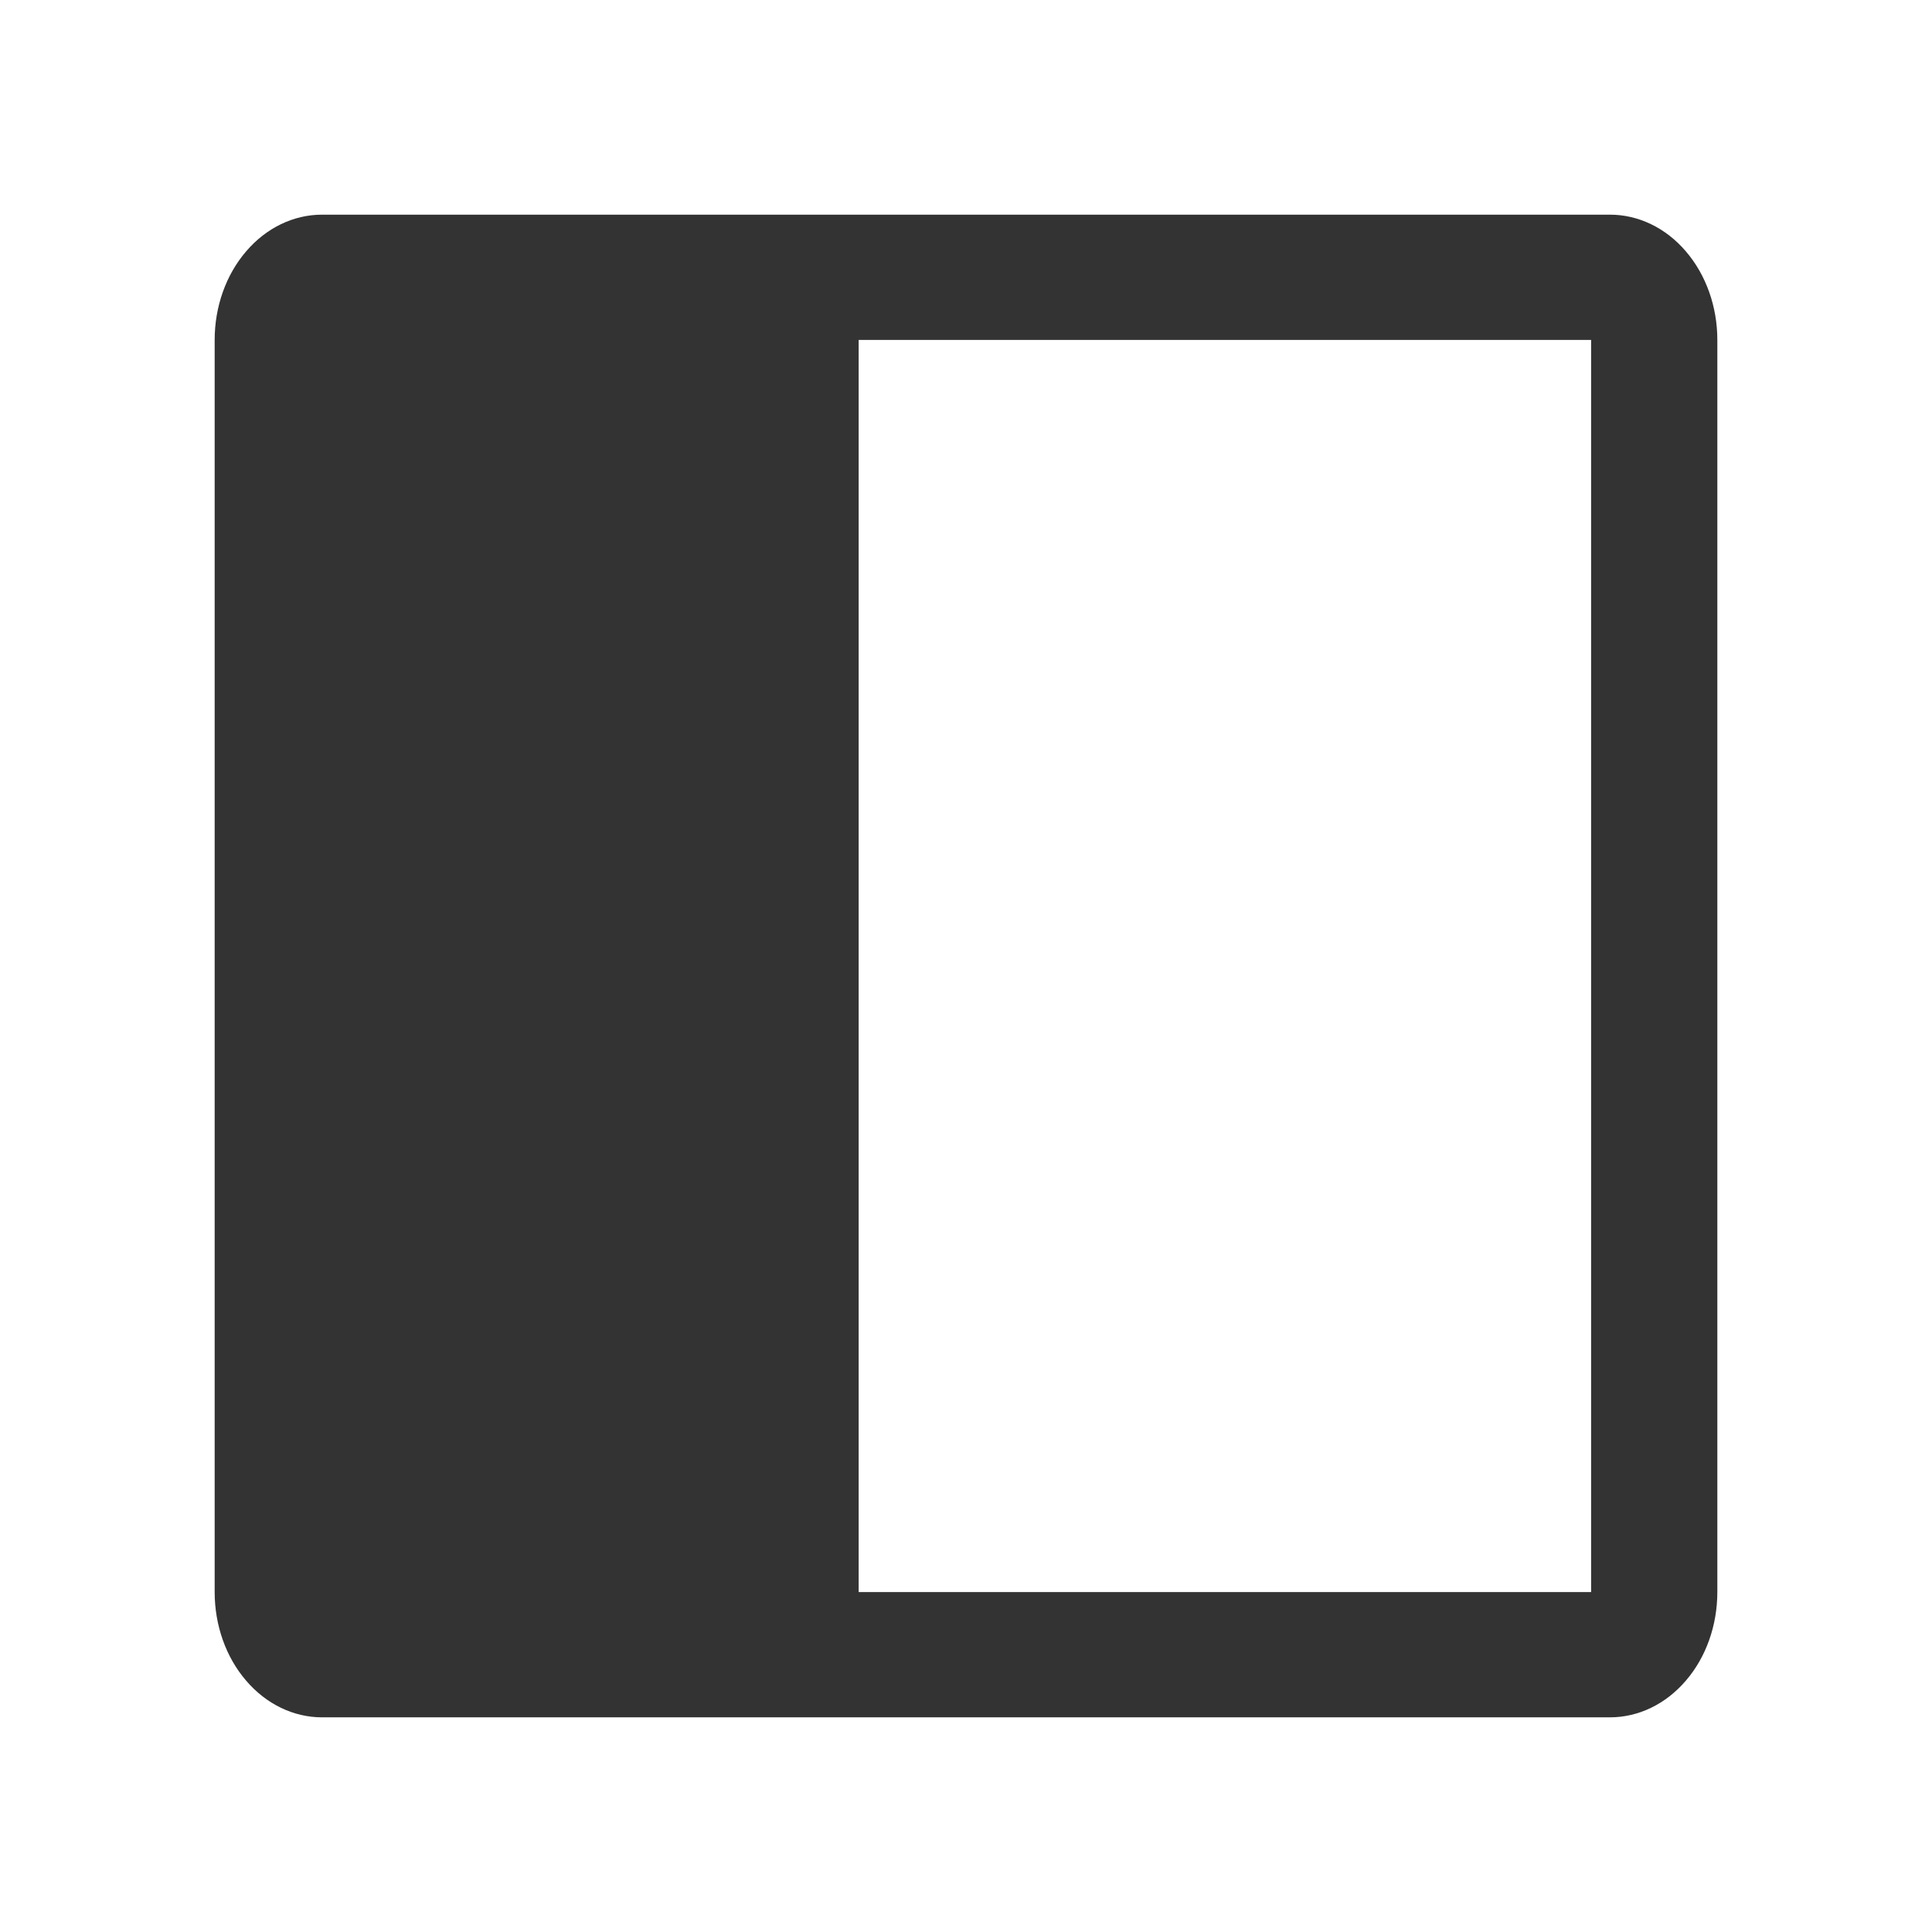
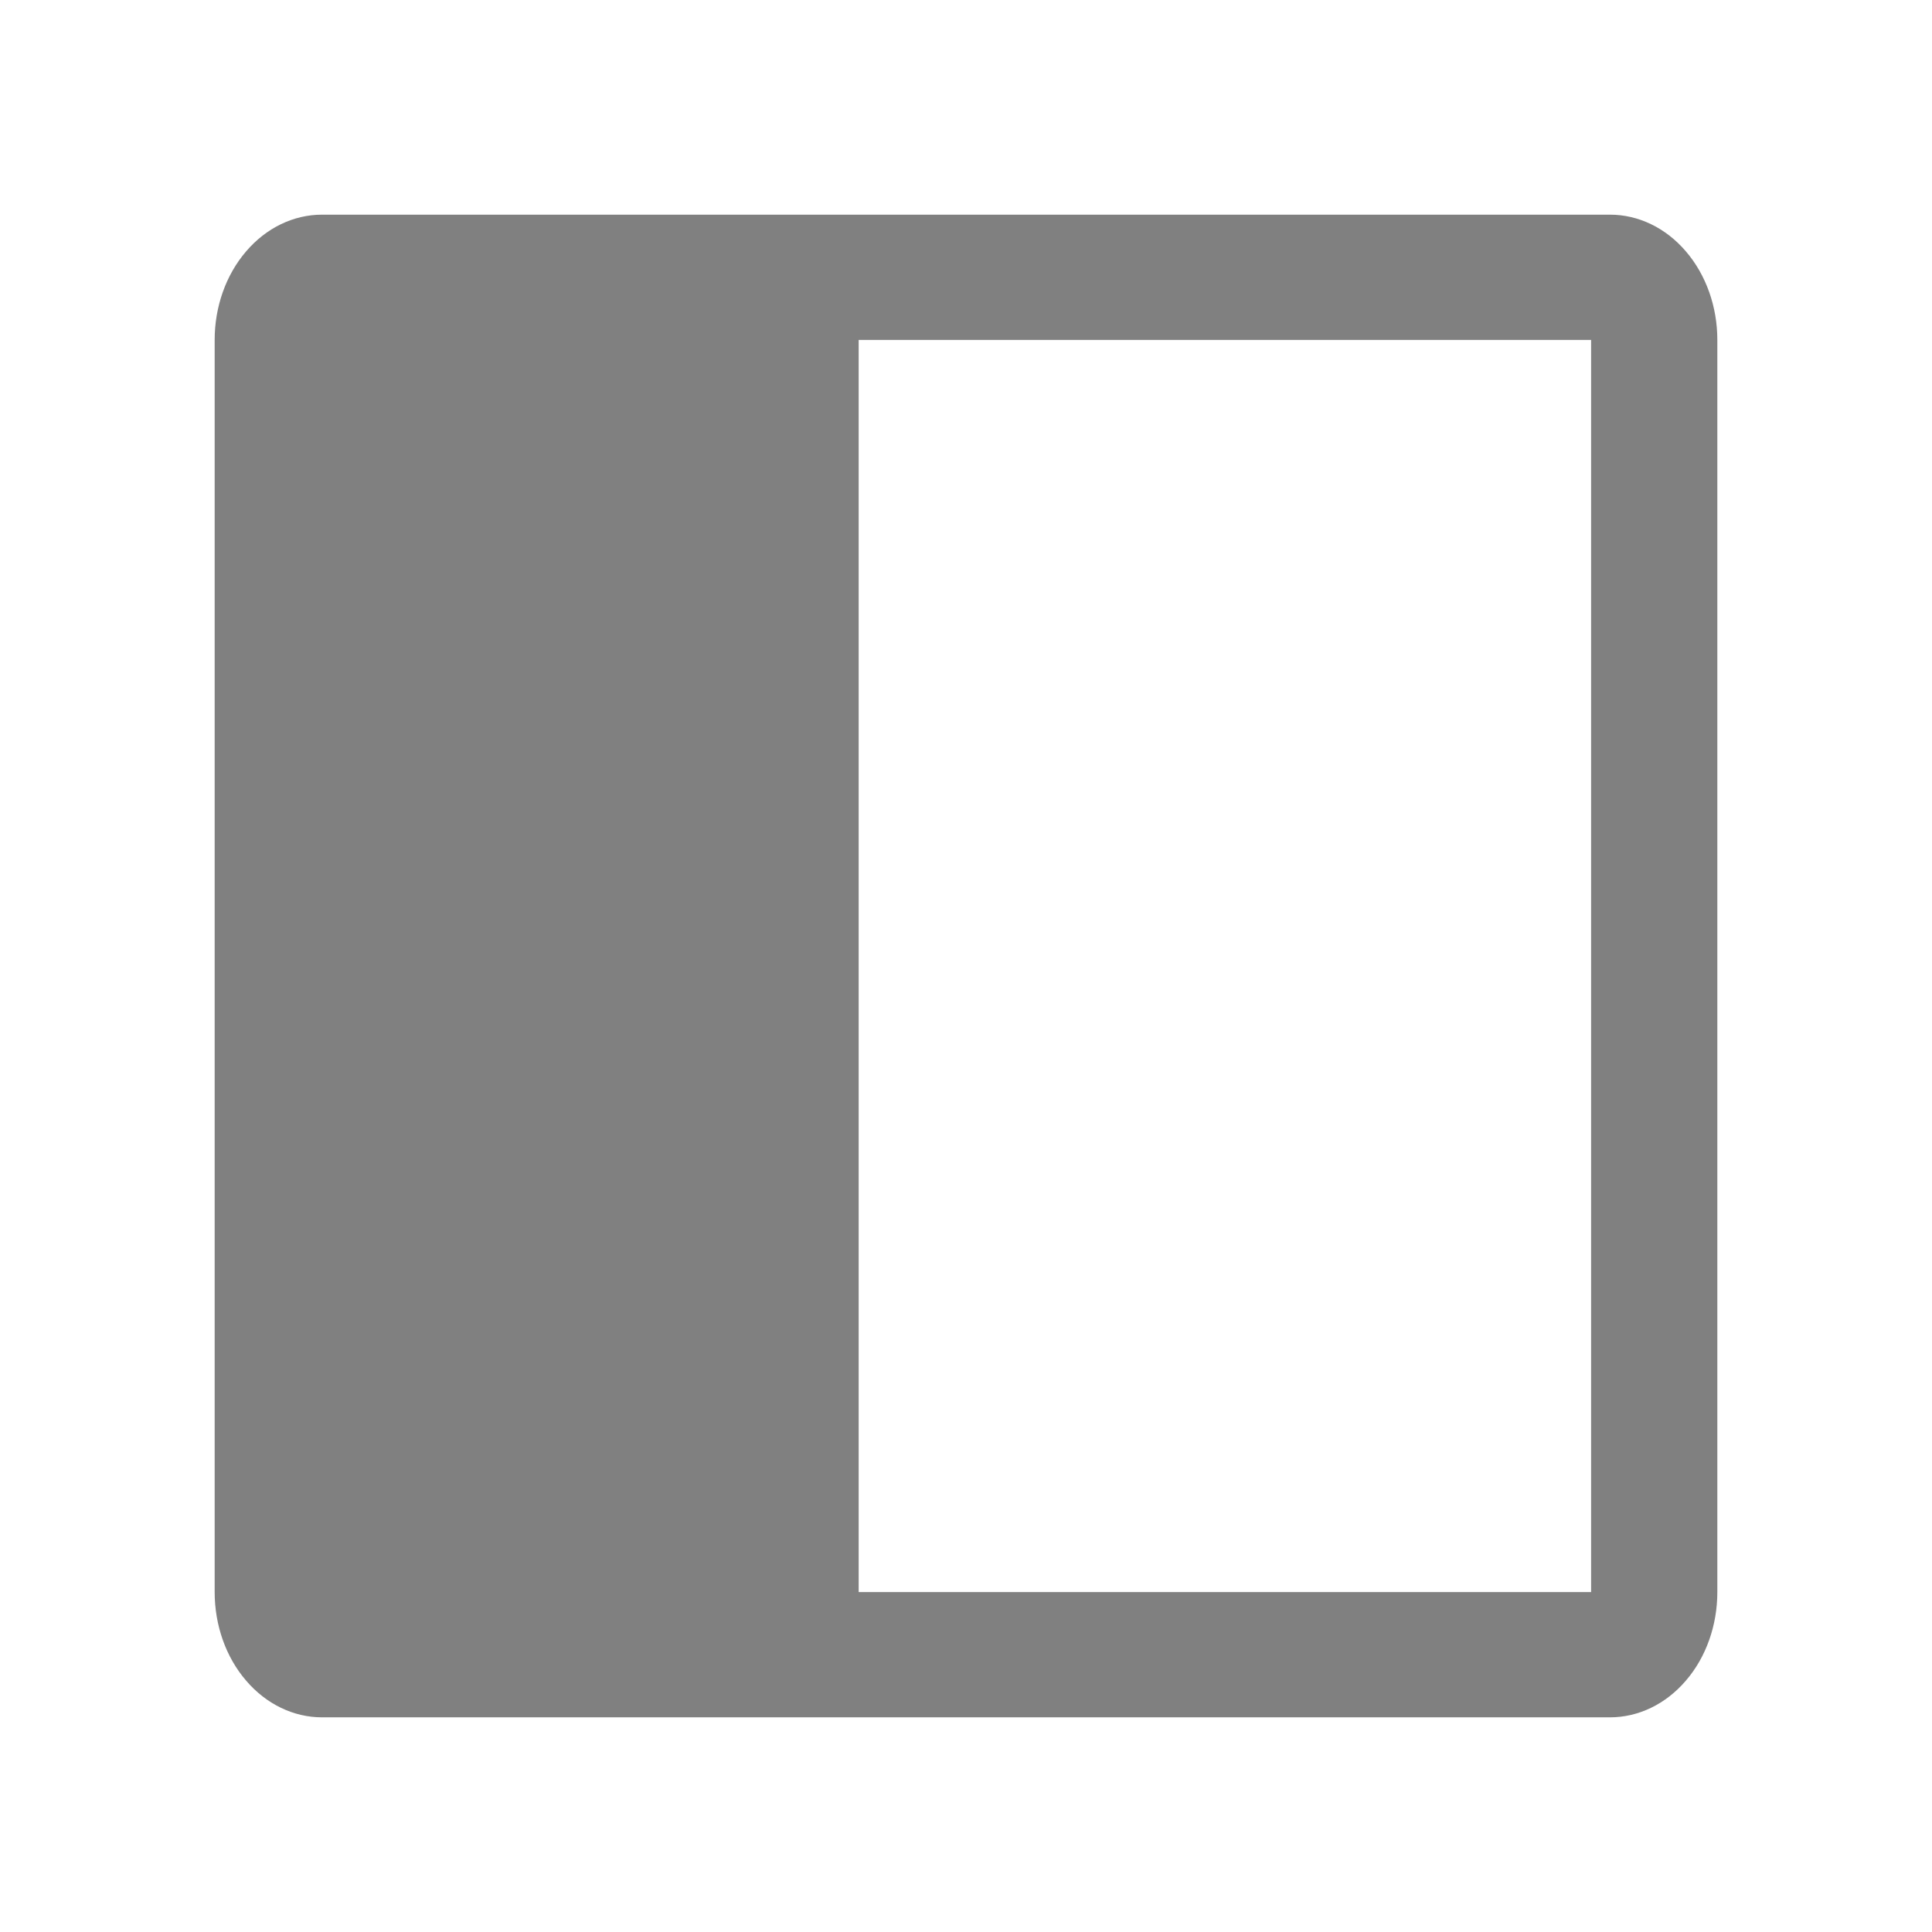
<svg xmlns="http://www.w3.org/2000/svg" width="18" height="18" viewBox="0 0 18 18" fill="none">
-   <path d="M15 2H3C2.735 2 2.48 2.123 2.293 2.342C2.105 2.561 2 2.857 2 3.167V9V14.833C2 15.143 2.105 15.44 2.293 15.658C2.48 15.877 2.735 16 3 16H15C15.265 16 15.52 15.877 15.707 15.658C15.895 15.44 16 15.143 16 14.833V3.167C16 2.857 15.895 2.561 15.707 2.342C15.52 2.123 15.265 2 15 2ZM14.824 14.833H8V9V3.167H11.412H14.824V9V14.833Z" fill="#333333" />
+   <path d="M15 2H3C2.735 2 2.48 2.123 2.293 2.342C2.105 2.561 2 2.857 2 3.167V9V14.833C2 15.143 2.105 15.44 2.293 15.658C2.48 15.877 2.735 16 3 16H15C15.265 16 15.52 15.877 15.707 15.658C15.895 15.44 16 15.143 16 14.833V3.167C16 2.857 15.895 2.561 15.707 2.342C15.52 2.123 15.265 2 15 2ZM14.824 14.833H8V9V3.167H11.412H14.824V9V14.833Z" fill="#808080" />
</svg>
